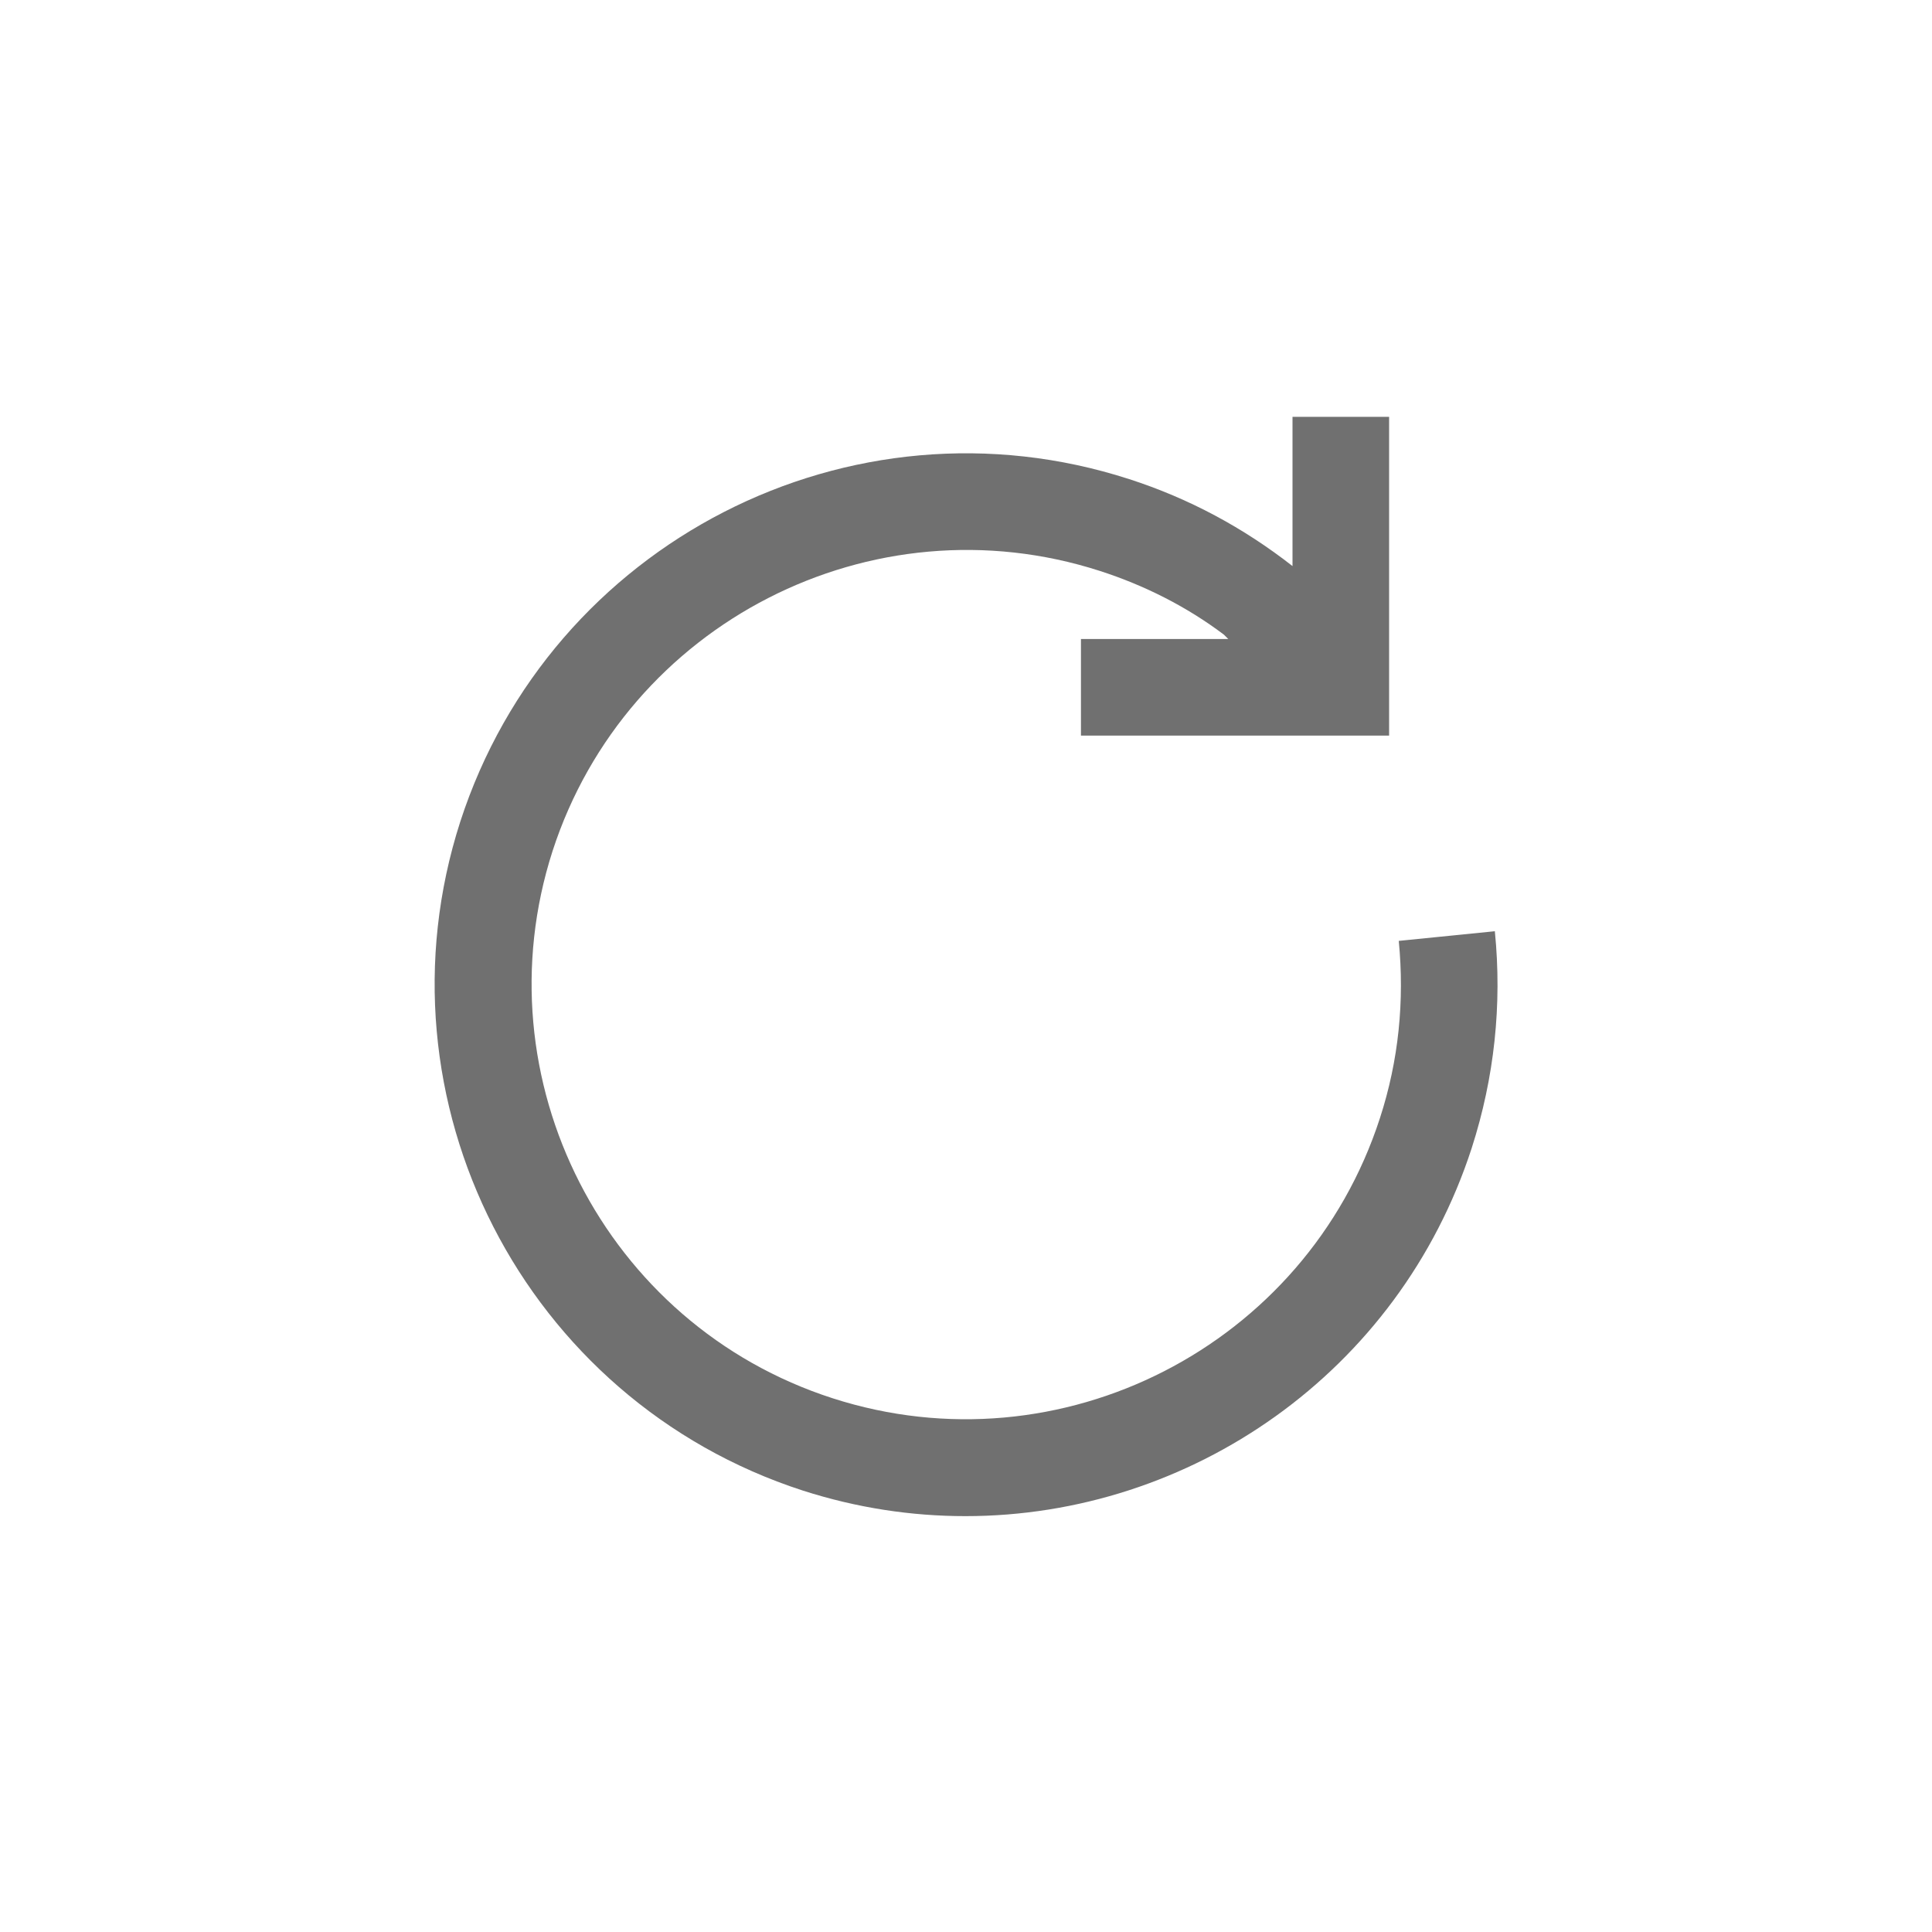
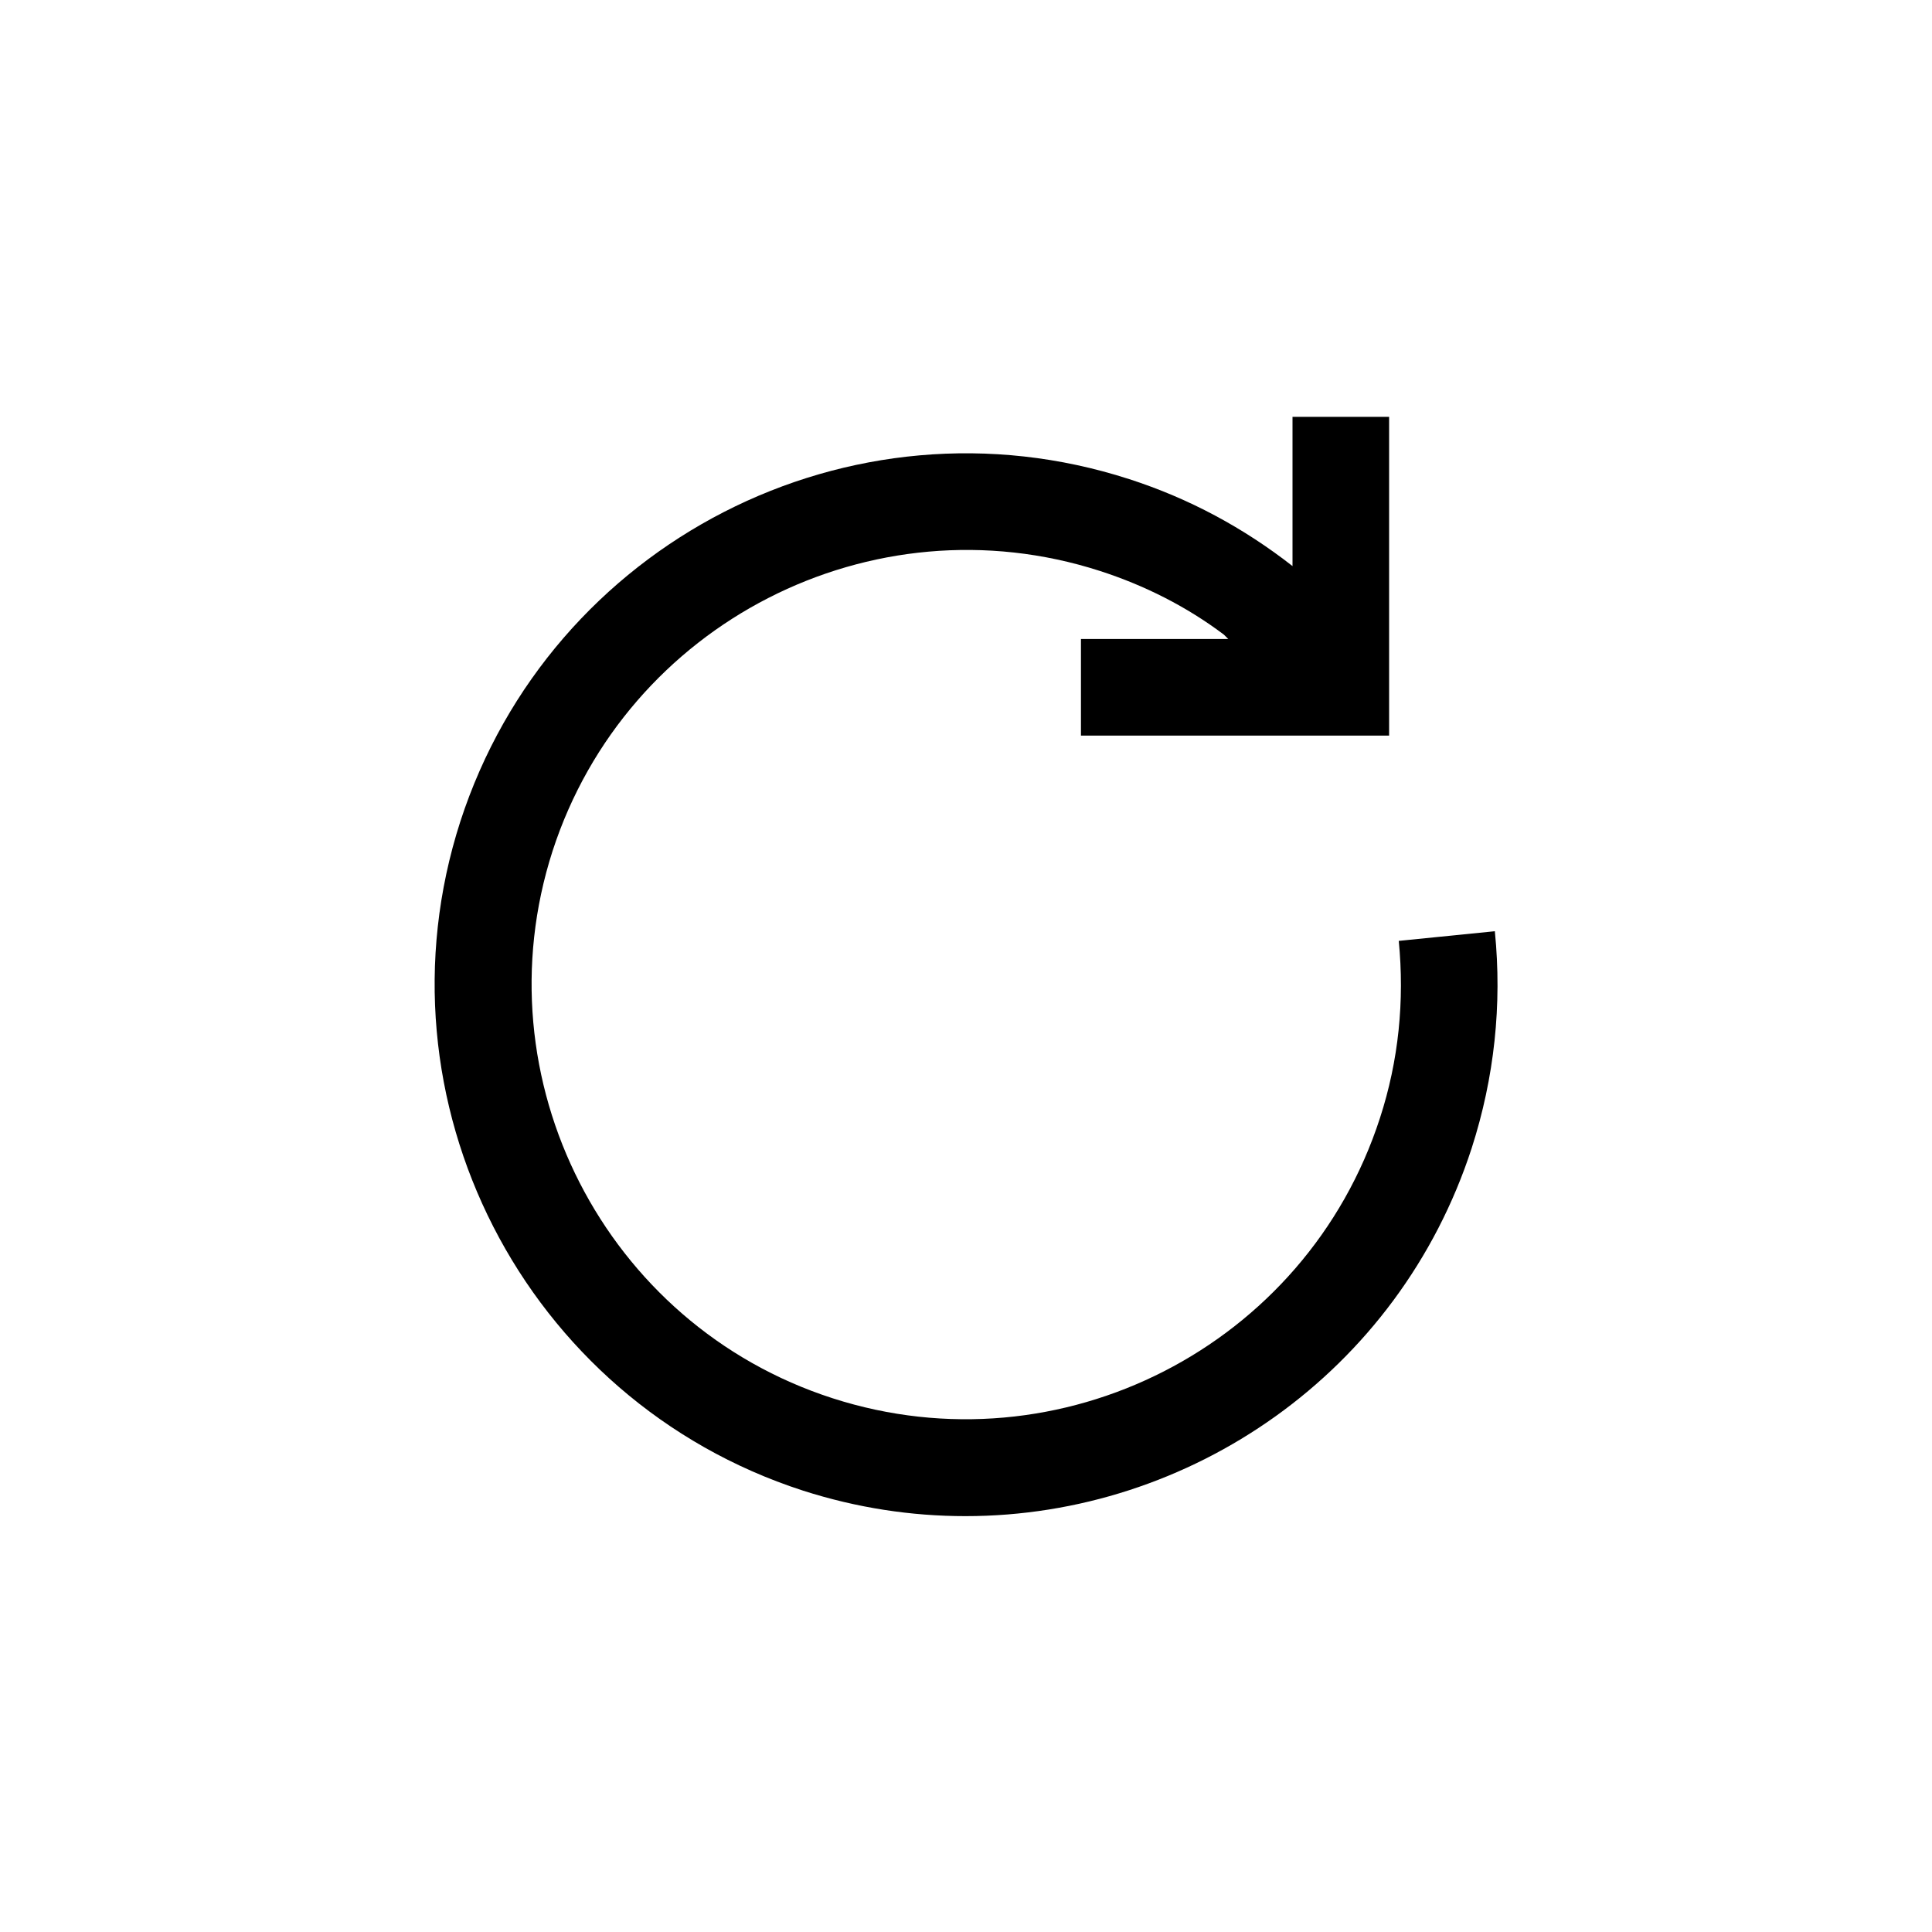
<svg xmlns="http://www.w3.org/2000/svg" id="_레이어_1" viewBox="0 0 40 40">
  <defs>
-     <style>.cls-1{fill:#707070;}.cls-2{fill:none;opacity:.3;}</style>
+     <style>.cls-1{fill: black;}.cls-2{fill:none;opacity:.3;}</style>
  </defs>
  <rect id="_사각형_369" class="cls-2" width="40" height="40" />
  <path class="cls-1" d="M30.95,19.28l-1.99,.2c.12,1.24,0,2.47-.39,3.67-1.53,4.72-6.61,7.32-11.33,5.8-4.72-1.52-7.32-6.61-5.8-11.33,1.53-4.72,6.61-7.32,11.33-5.8,.93,.3,1.8,.74,2.57,1.32l.09,.09h-3.05v2h6.38v-6.6h-2v3.09c-1.01-.79-2.14-1.4-3.38-1.8-5.78-1.87-11.98,1.32-13.85,7.09-1.86,5.77,1.32,11.98,7.09,13.85,1.12,.36,2.25,.53,3.37,.53,4.65,0,8.97-2.97,10.48-7.62,.47-1.46,.63-2.97,.48-4.48Z" />
</svg>
